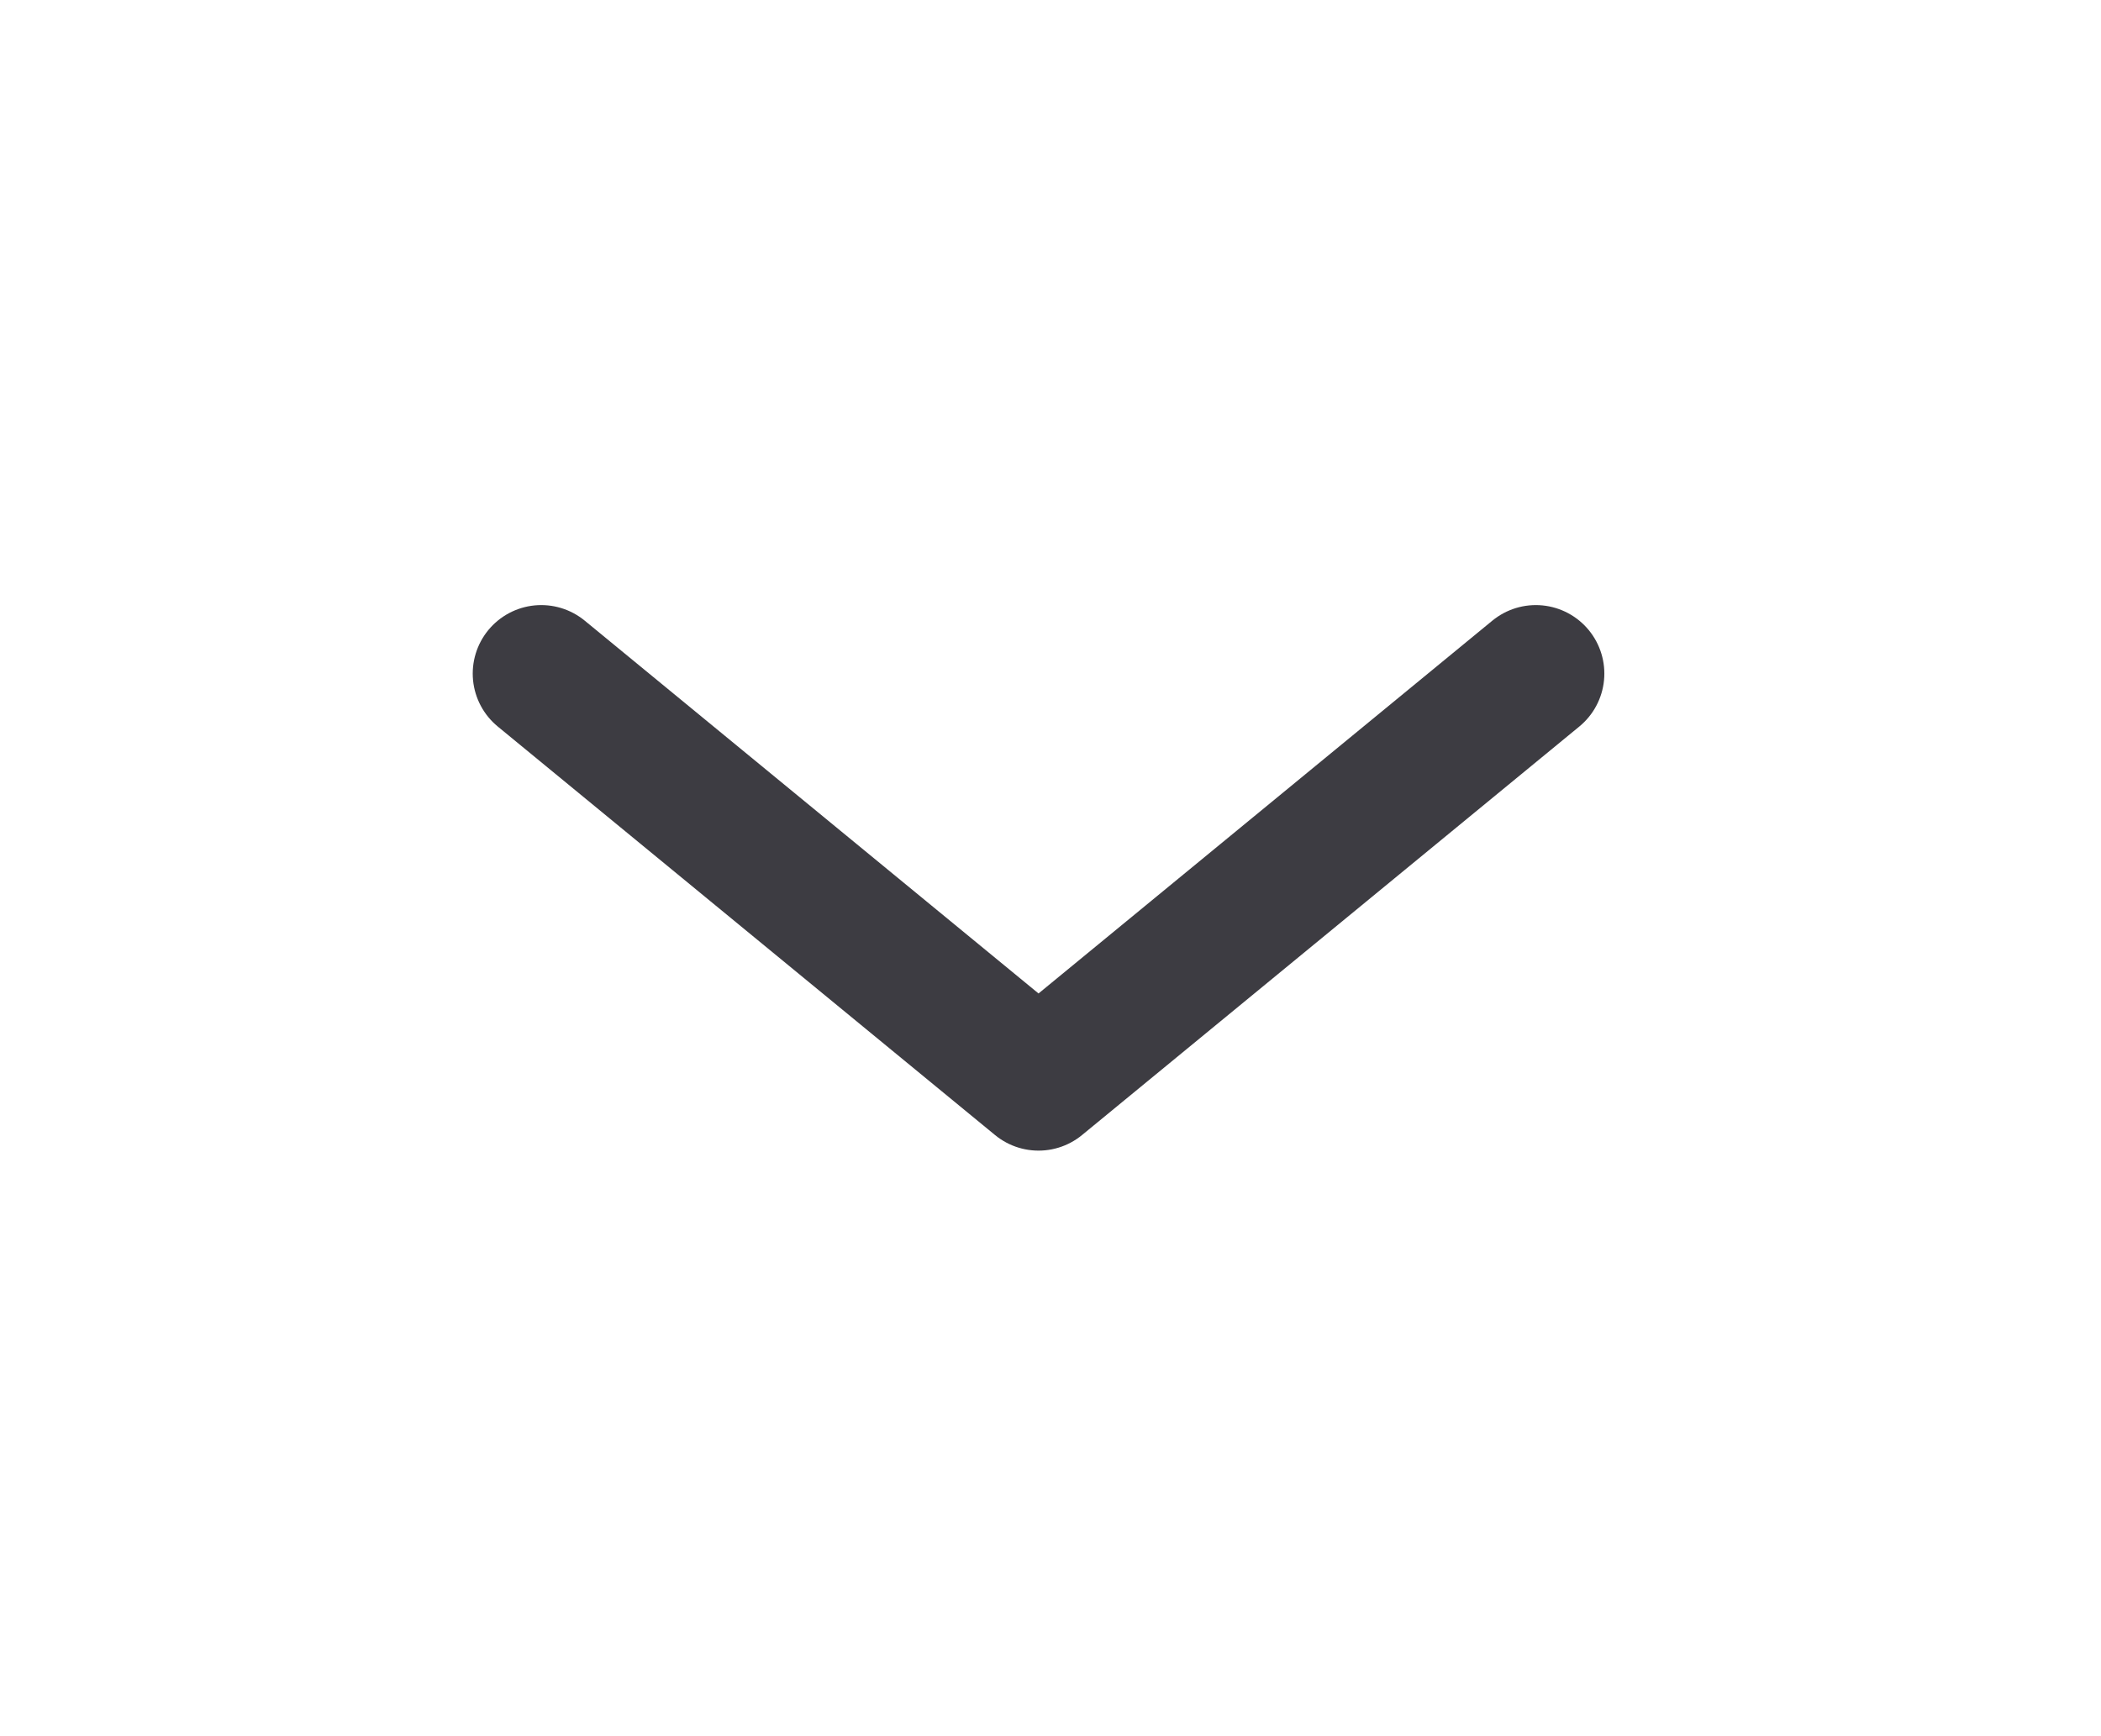
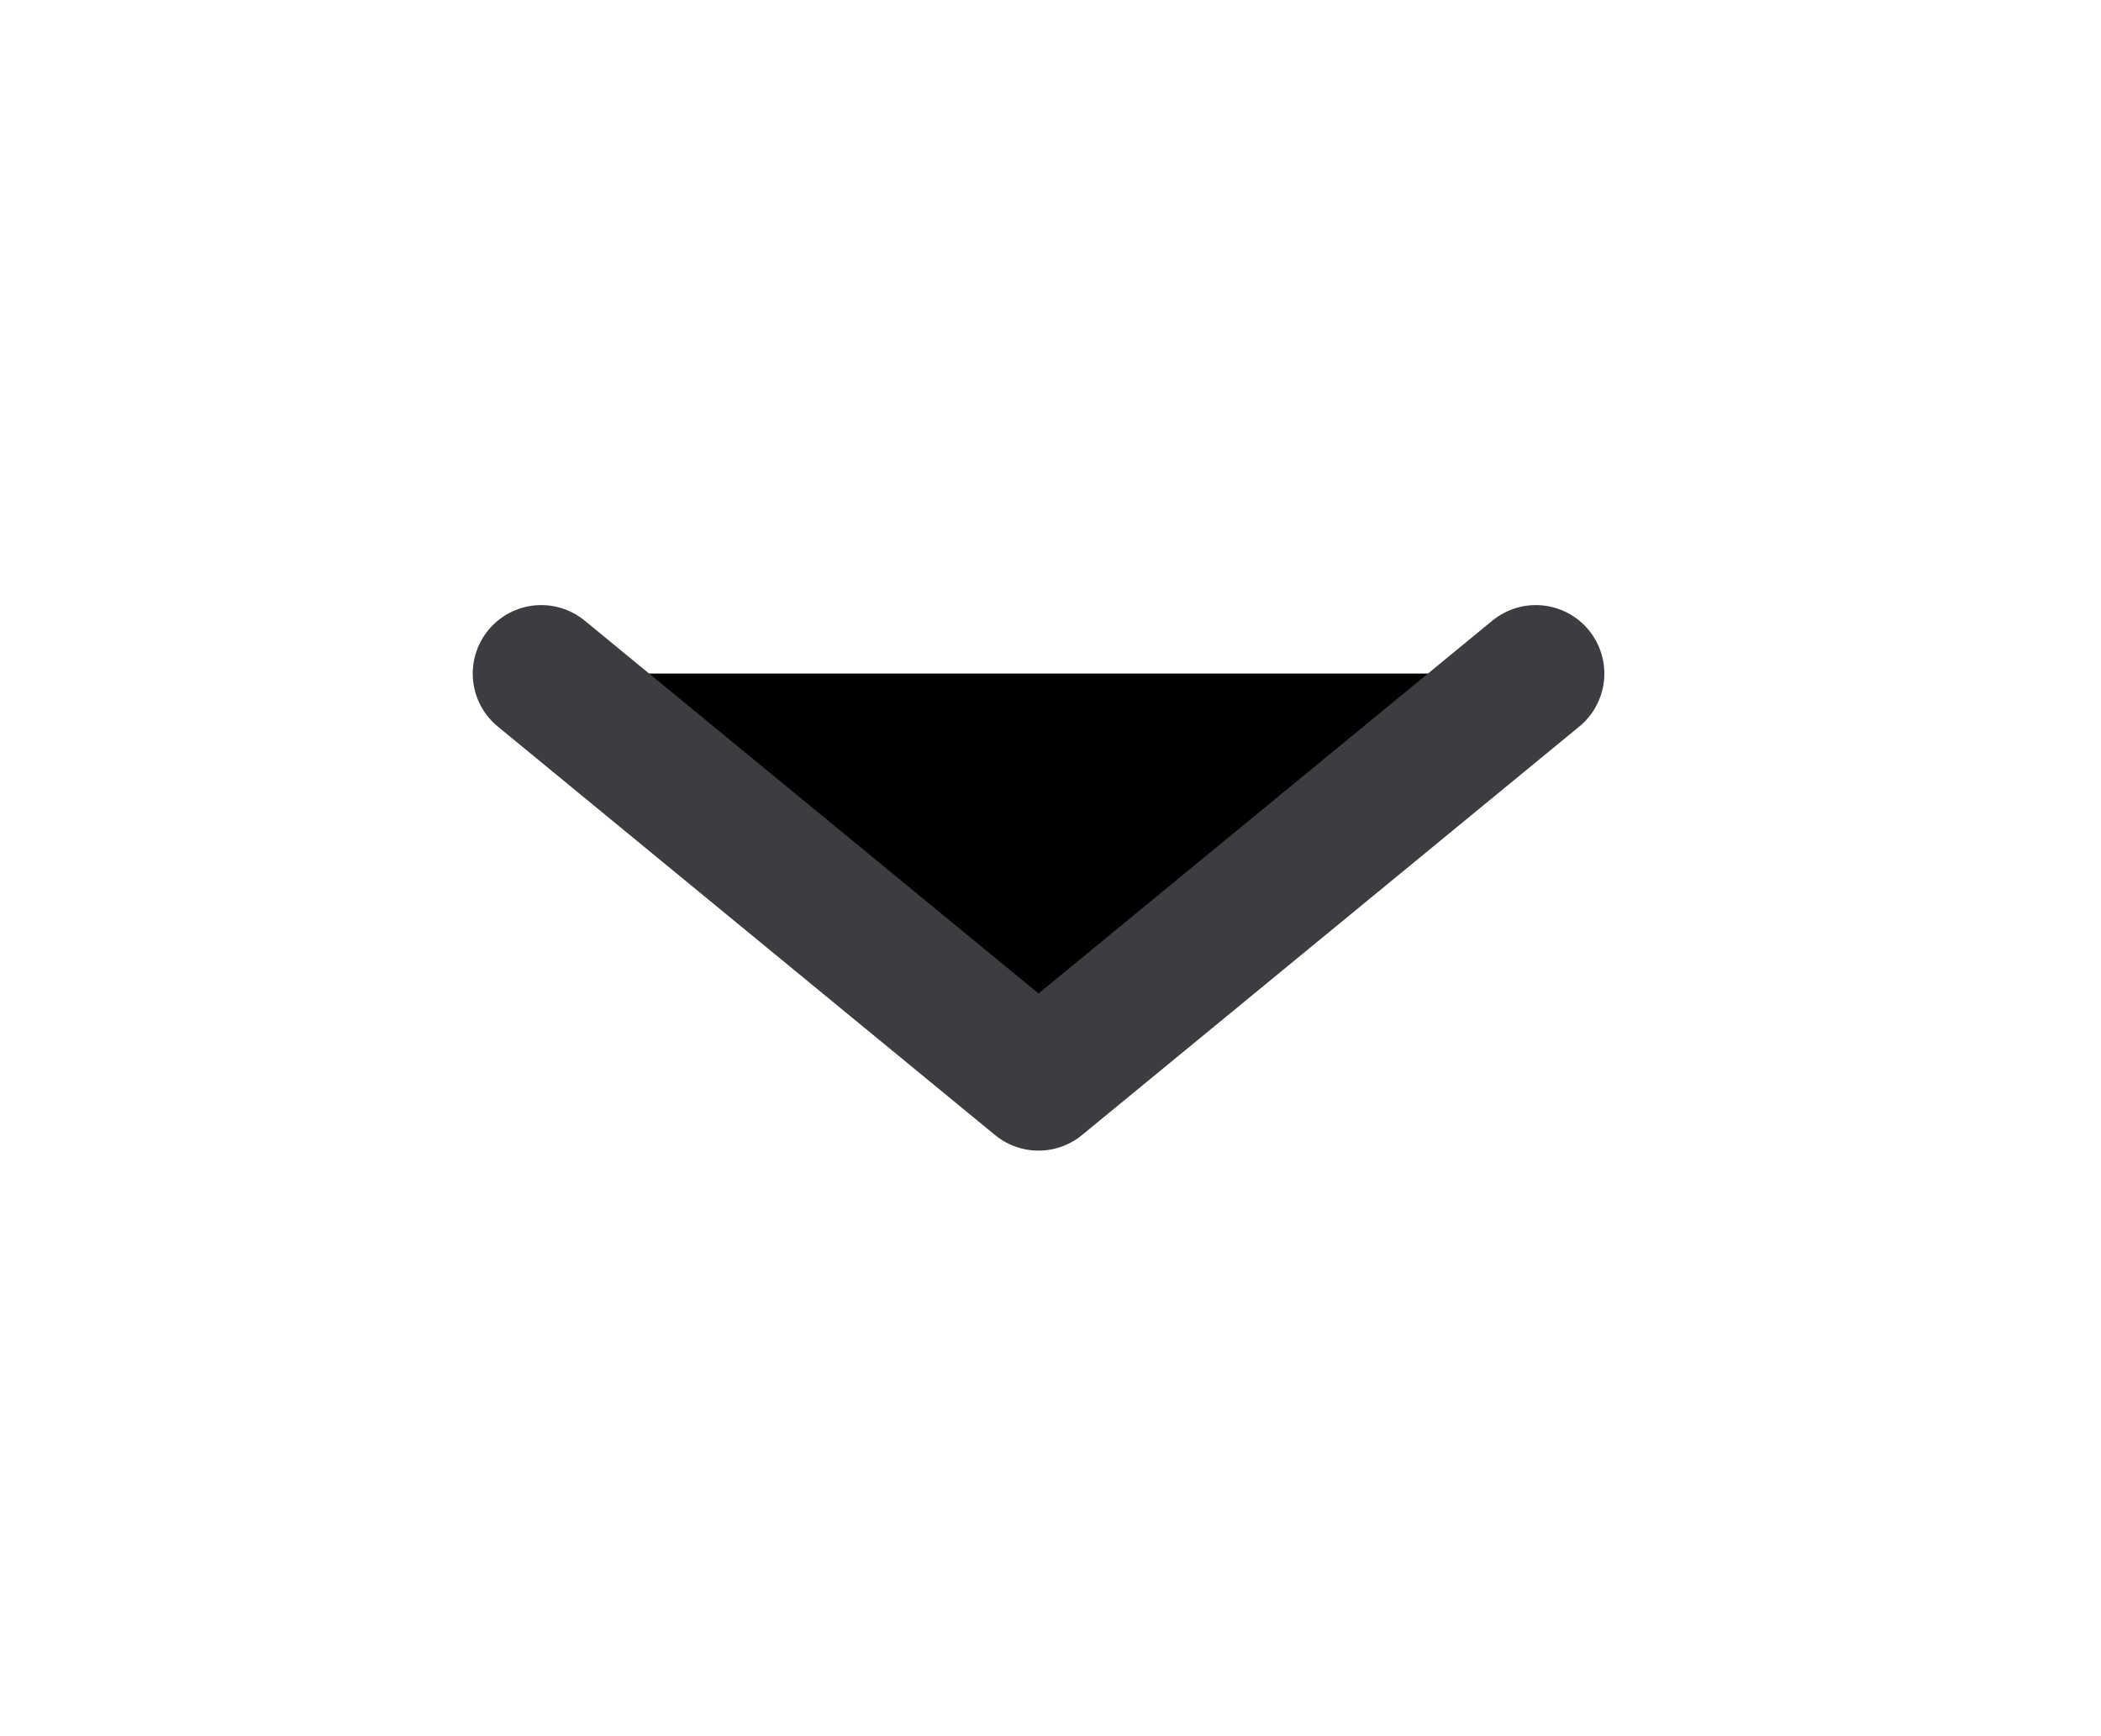
- <svg xmlns="http://www.w3.org/2000/svg" width="23" height="19" viewBox="0 0 23 19" fill="none">
+ <svg xmlns="http://www.w3.org/2000/svg" width="23" height="19" viewBox="0 0 23 19" fill="currentColor">
  <path d="M5.925 7.375L11.369 11.848L16.813 7.375" stroke="#3D3C42" stroke-width="1.5" stroke-linecap="round" stroke-linejoin="round" />
</svg>
